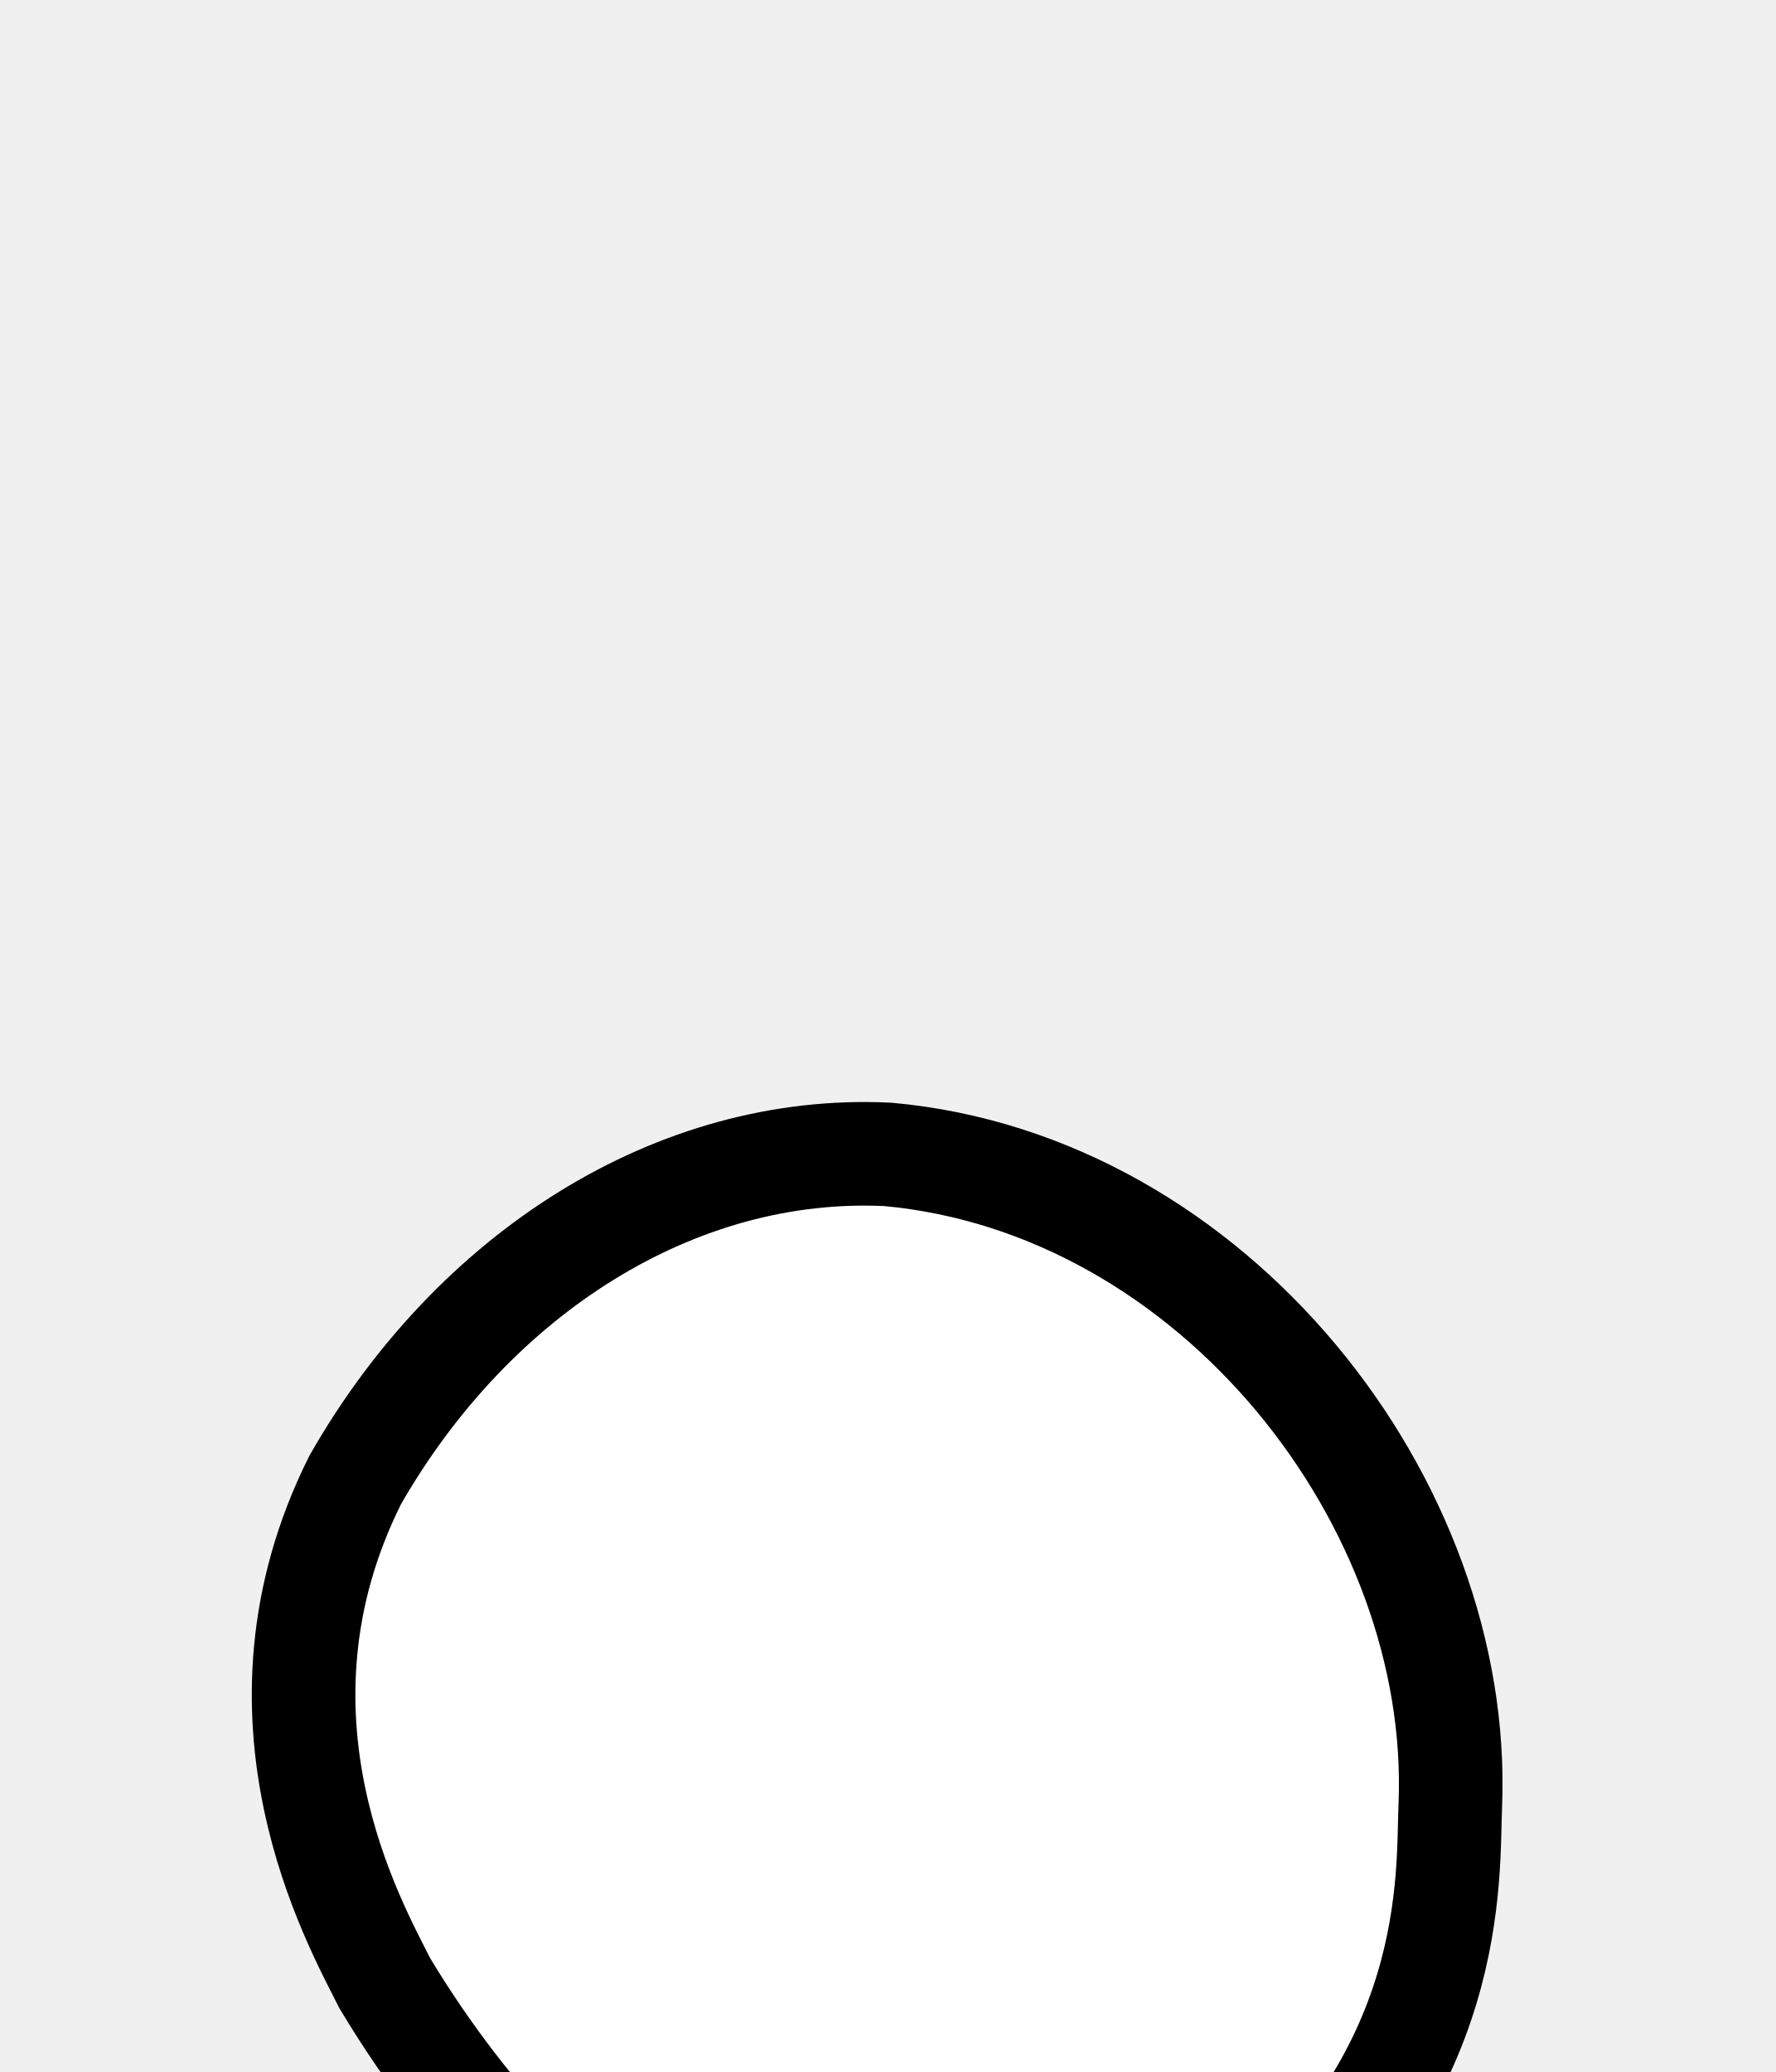
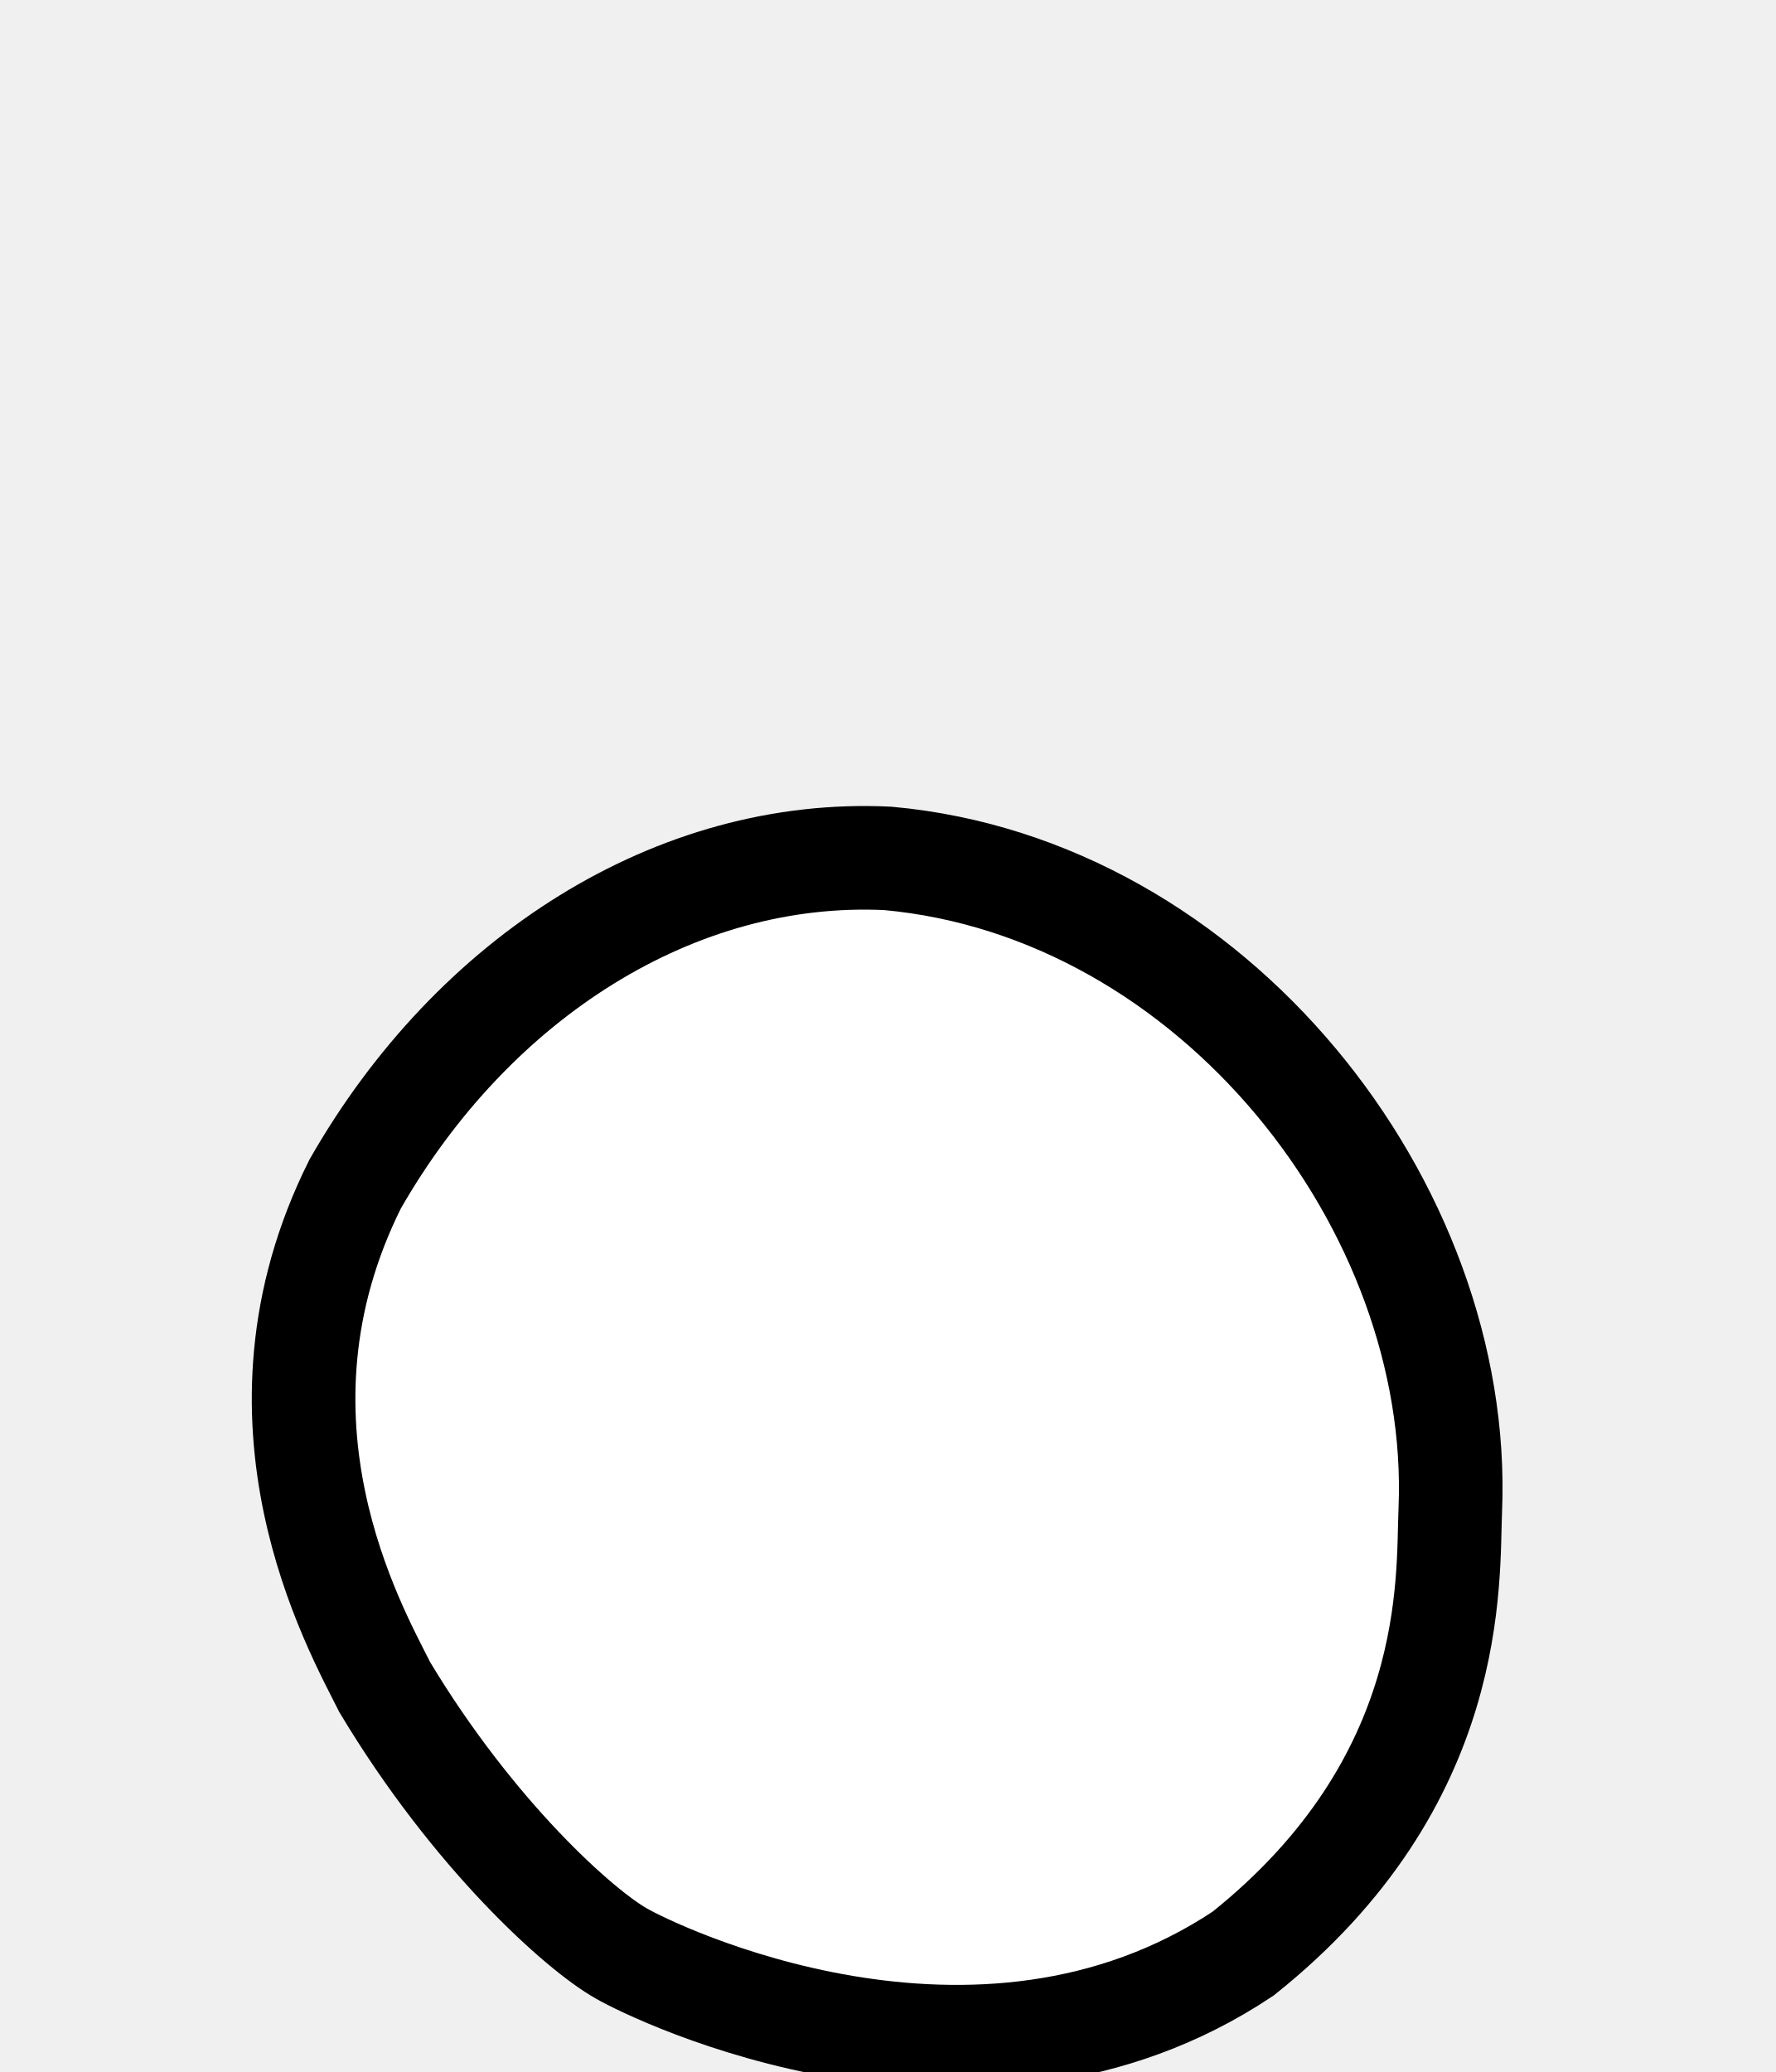
<svg xmlns="http://www.w3.org/2000/svg" version="1.1" viewBox="-3 -7 6 7" fill="white" stroke="black" stroke-width="0.35">
-   <path d="M0,-3.1 C-0.715,-3.135,-1.4,-2.7,-1.8,-2 c-0.4,0.8,0,1.5,0.1,1.7 c0.3,0.5,0.659,0.821,0.8,0.9 c0.105,0.061,1.2,0.6,2.1,0 c0.732,-0.584,0.69,-1.266,0.7,-1.5 C1.942,-1.923,1.1,-3,0,-3.1 z" />
+   <path d="M0,-4.1 C-0.715,-4.135,-1.4,-3.7,-1.8,-3 c-0.4,0.8,0,1.5,0.1,1.7 c0.3,0.5,0.659,0.821,0.8,0.9 c0.105,0.061,1.2,0.6,2.1,0 c0.732,-0.584,0.69,-1.266,0.7,-1.5 C1.942,-2.923,1.1,-4,0,-4.1 z" />
</svg>
